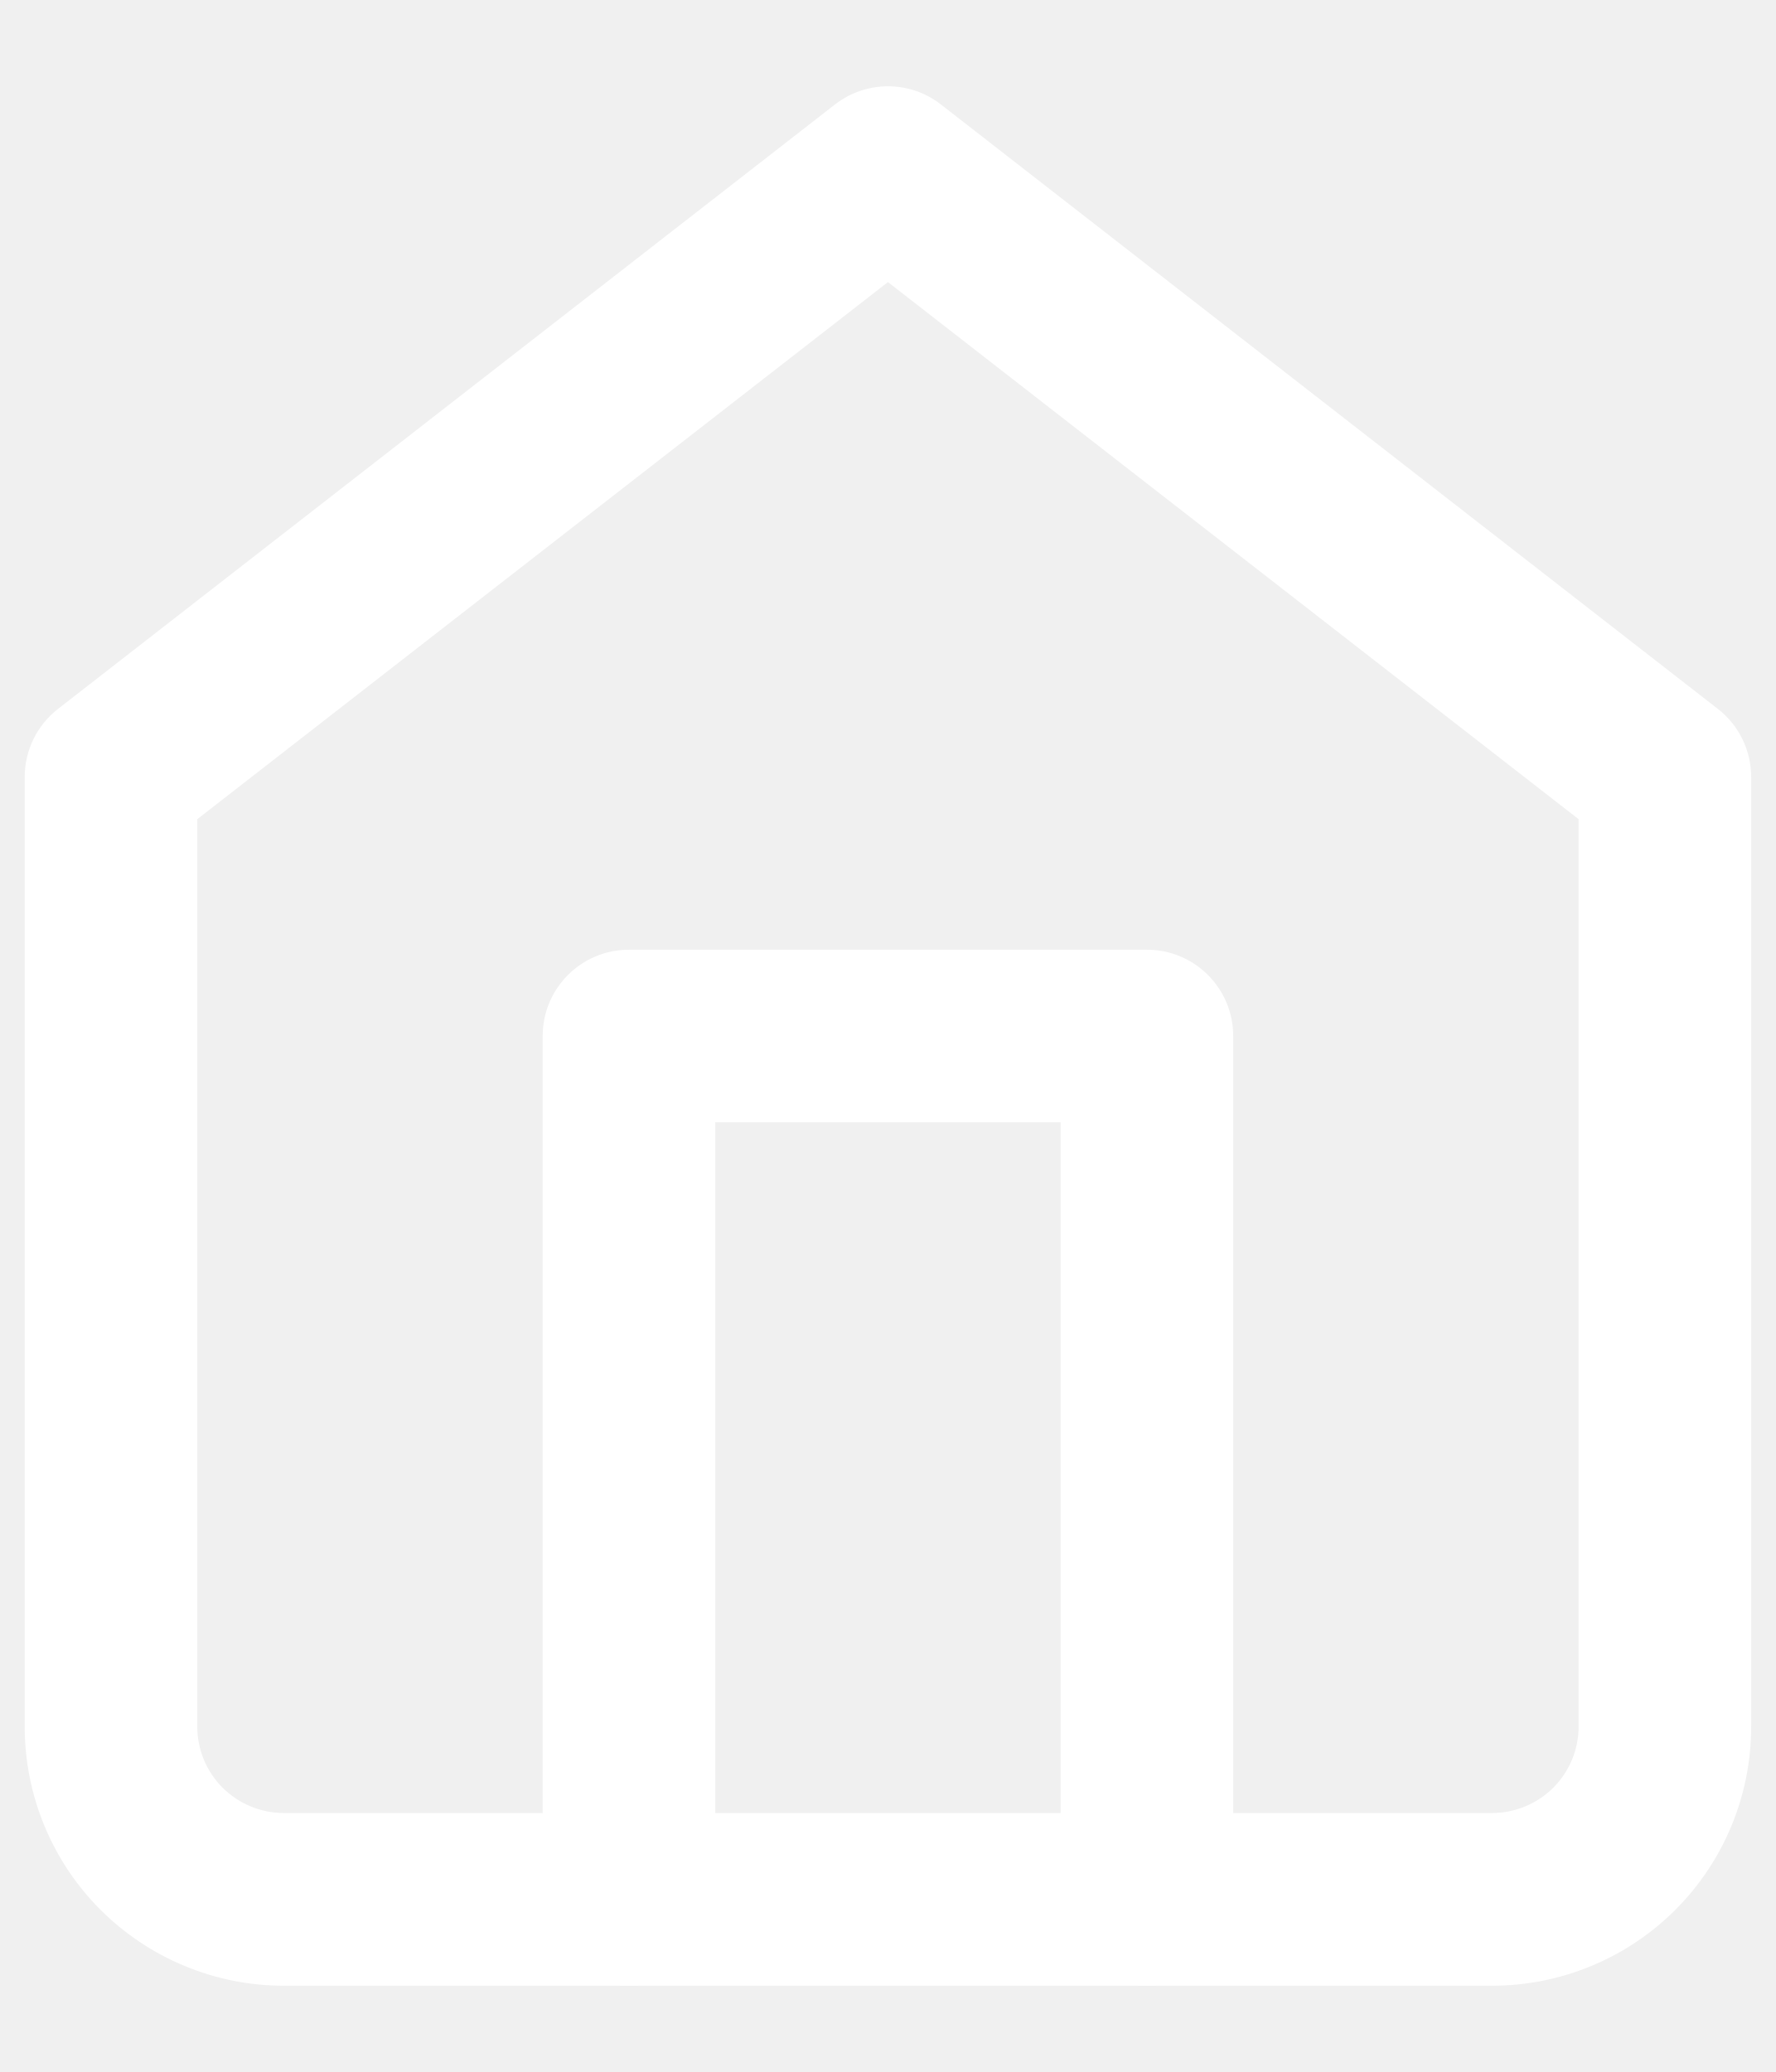
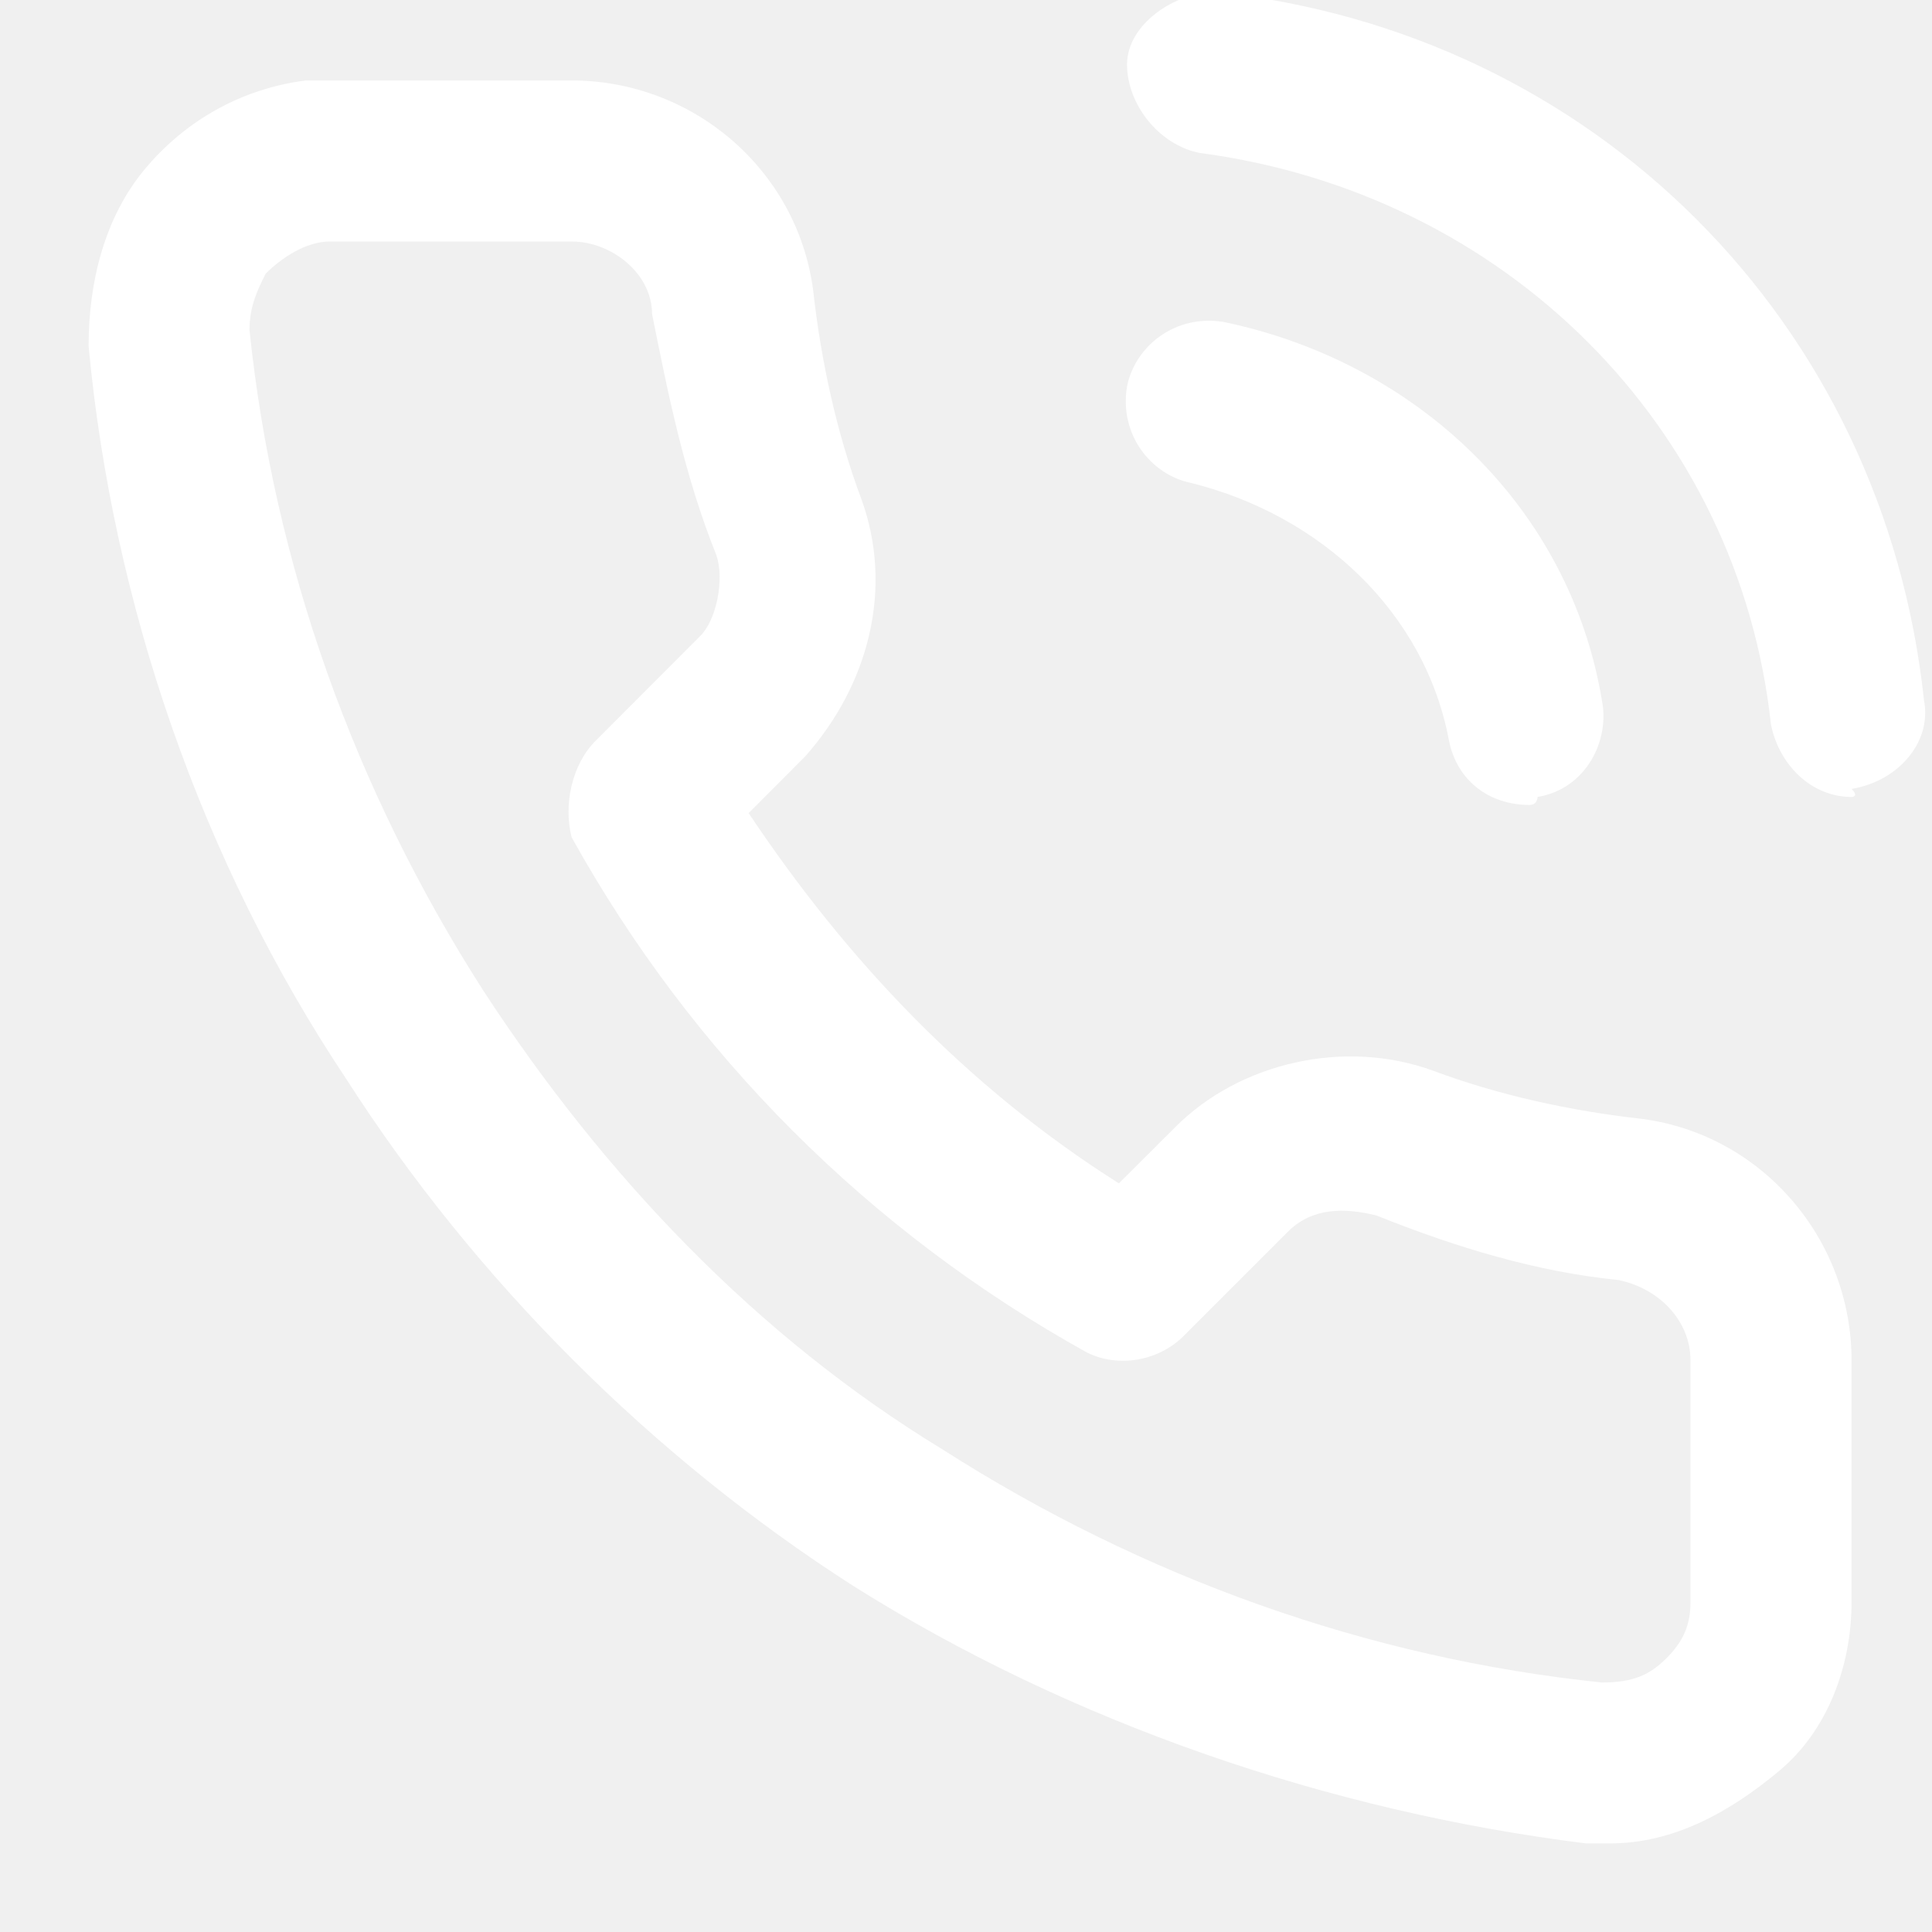
- <svg xmlns="http://www.w3.org/2000/svg" width="12" height="14" viewBox="0 0 12 14" fill="none">
-   <path fill-rule="evenodd" clip-rule="evenodd" d="M5.642 0.706C5.853 0.542 6.148 0.542 6.358 0.706L11.608 4.79C11.75 4.9 11.833 5.07 11.833 5.25V11.667C11.833 12.131 11.649 12.576 11.321 12.904C10.993 13.232 10.547 13.417 10.083 13.417H1.917C1.453 13.417 1.008 13.232 0.679 12.904C0.351 12.576 0.167 12.131 0.167 11.667V5.25C0.167 5.07 0.25 4.9 0.392 4.79L5.642 0.706ZM1.333 5.535V11.667C1.333 11.821 1.395 11.97 1.504 12.079C1.614 12.188 1.762 12.25 1.917 12.25H10.083C10.238 12.25 10.386 12.188 10.496 12.079C10.605 11.97 10.667 11.821 10.667 11.667V5.535L6 1.906L1.333 5.535Z" fill="white" />
-   <path fill-rule="evenodd" clip-rule="evenodd" d="M3.667 7C3.667 6.678 3.928 6.417 4.25 6.417H7.75C8.072 6.417 8.333 6.678 8.333 7V12.833C8.333 13.155 8.072 13.417 7.75 13.417C7.428 13.417 7.167 13.155 7.167 12.833V7.583H4.833V12.833C4.833 13.155 4.572 13.417 4.25 13.417C3.928 13.417 3.667 13.155 3.667 12.833V7Z" fill="white" />
+ <svg xmlns="http://www.w3.org/2000/svg" width="14" height="14" viewBox="0 0 14 14" fill="none">
+   <path d="M11.667 13.358C11.608 13.358 11.55 13.358 11.492 13.358C9.625 13.125 7.758 12.483 6.183 11.492C4.725 10.558 3.442 9.275 2.508 7.817C1.458 6.242 0.817 4.375 0.642 2.508C0.642 2.042 0.758 1.575 1.05 1.225C1.342 0.875 1.75 0.642 2.217 0.583C2.275 0.583 2.333 0.583 2.392 0.583H4.142C5.017 0.583 5.775 1.225 5.892 2.1C5.95 2.625 6.067 3.15 6.242 3.617C6.475 4.258 6.3 4.958 5.833 5.483L5.425 5.892C6.125 6.942 7 7.875 8.108 8.575L8.517 8.167C8.983 7.7 9.742 7.525 10.383 7.758C10.85 7.933 11.375 8.05 11.9 8.108C12.775 8.225 13.417 8.983 13.417 9.858V11.608C13.417 12.075 13.242 12.542 12.892 12.833C12.542 13.125 12.133 13.358 11.667 13.358ZM4.142 1.75H2.392C2.217 1.75 2.042 1.867 1.925 1.983C1.867 2.1 1.808 2.217 1.808 2.392C1.983 4.083 2.567 5.717 3.5 7.175C4.375 8.517 5.483 9.683 6.825 10.5C8.283 11.433 9.917 12.017 11.608 12.192C11.842 12.192 11.958 12.133 12.075 12.017C12.192 11.9 12.25 11.783 12.25 11.608V9.858C12.25 9.567 12.017 9.333 11.725 9.275C11.142 9.217 10.558 9.042 9.975 8.808C9.742 8.75 9.508 8.75 9.333 8.925L8.575 9.683C8.4 9.858 8.108 9.917 7.875 9.8C6.3 8.925 5.017 7.642 4.142 6.067C4.083 5.833 4.142 5.542 4.317 5.367L5.075 4.608C5.192 4.492 5.25 4.2 5.192 4.025C4.958 3.442 4.842 2.858 4.725 2.275C4.725 1.983 4.433 1.75 4.142 1.75ZM11.083 5.833C10.792 5.833 10.558 5.658 10.5 5.367C10.325 4.433 9.567 3.733 8.633 3.5C8.342 3.442 8.108 3.15 8.167 2.8C8.225 2.508 8.517 2.275 8.867 2.333C10.267 2.625 11.375 3.675 11.608 5.075C11.667 5.367 11.492 5.717 11.142 5.775C11.142 5.775 11.142 5.833 11.083 5.833ZM13.417 5.775C13.125 5.775 12.892 5.542 12.833 5.25C12.6 3.092 10.908 1.4 8.692 1.108C8.4 1.05 8.167 0.758 8.167 0.467C8.167 0.175 8.517 -0.058 8.808 -0.058C11.55 0.233 13.65 2.333 13.942 5.075C14 5.367 13.767 5.658 13.417 5.717C13.475 5.775 13.417 5.775 13.417 5.775Z" fill="white" />
</svg>
